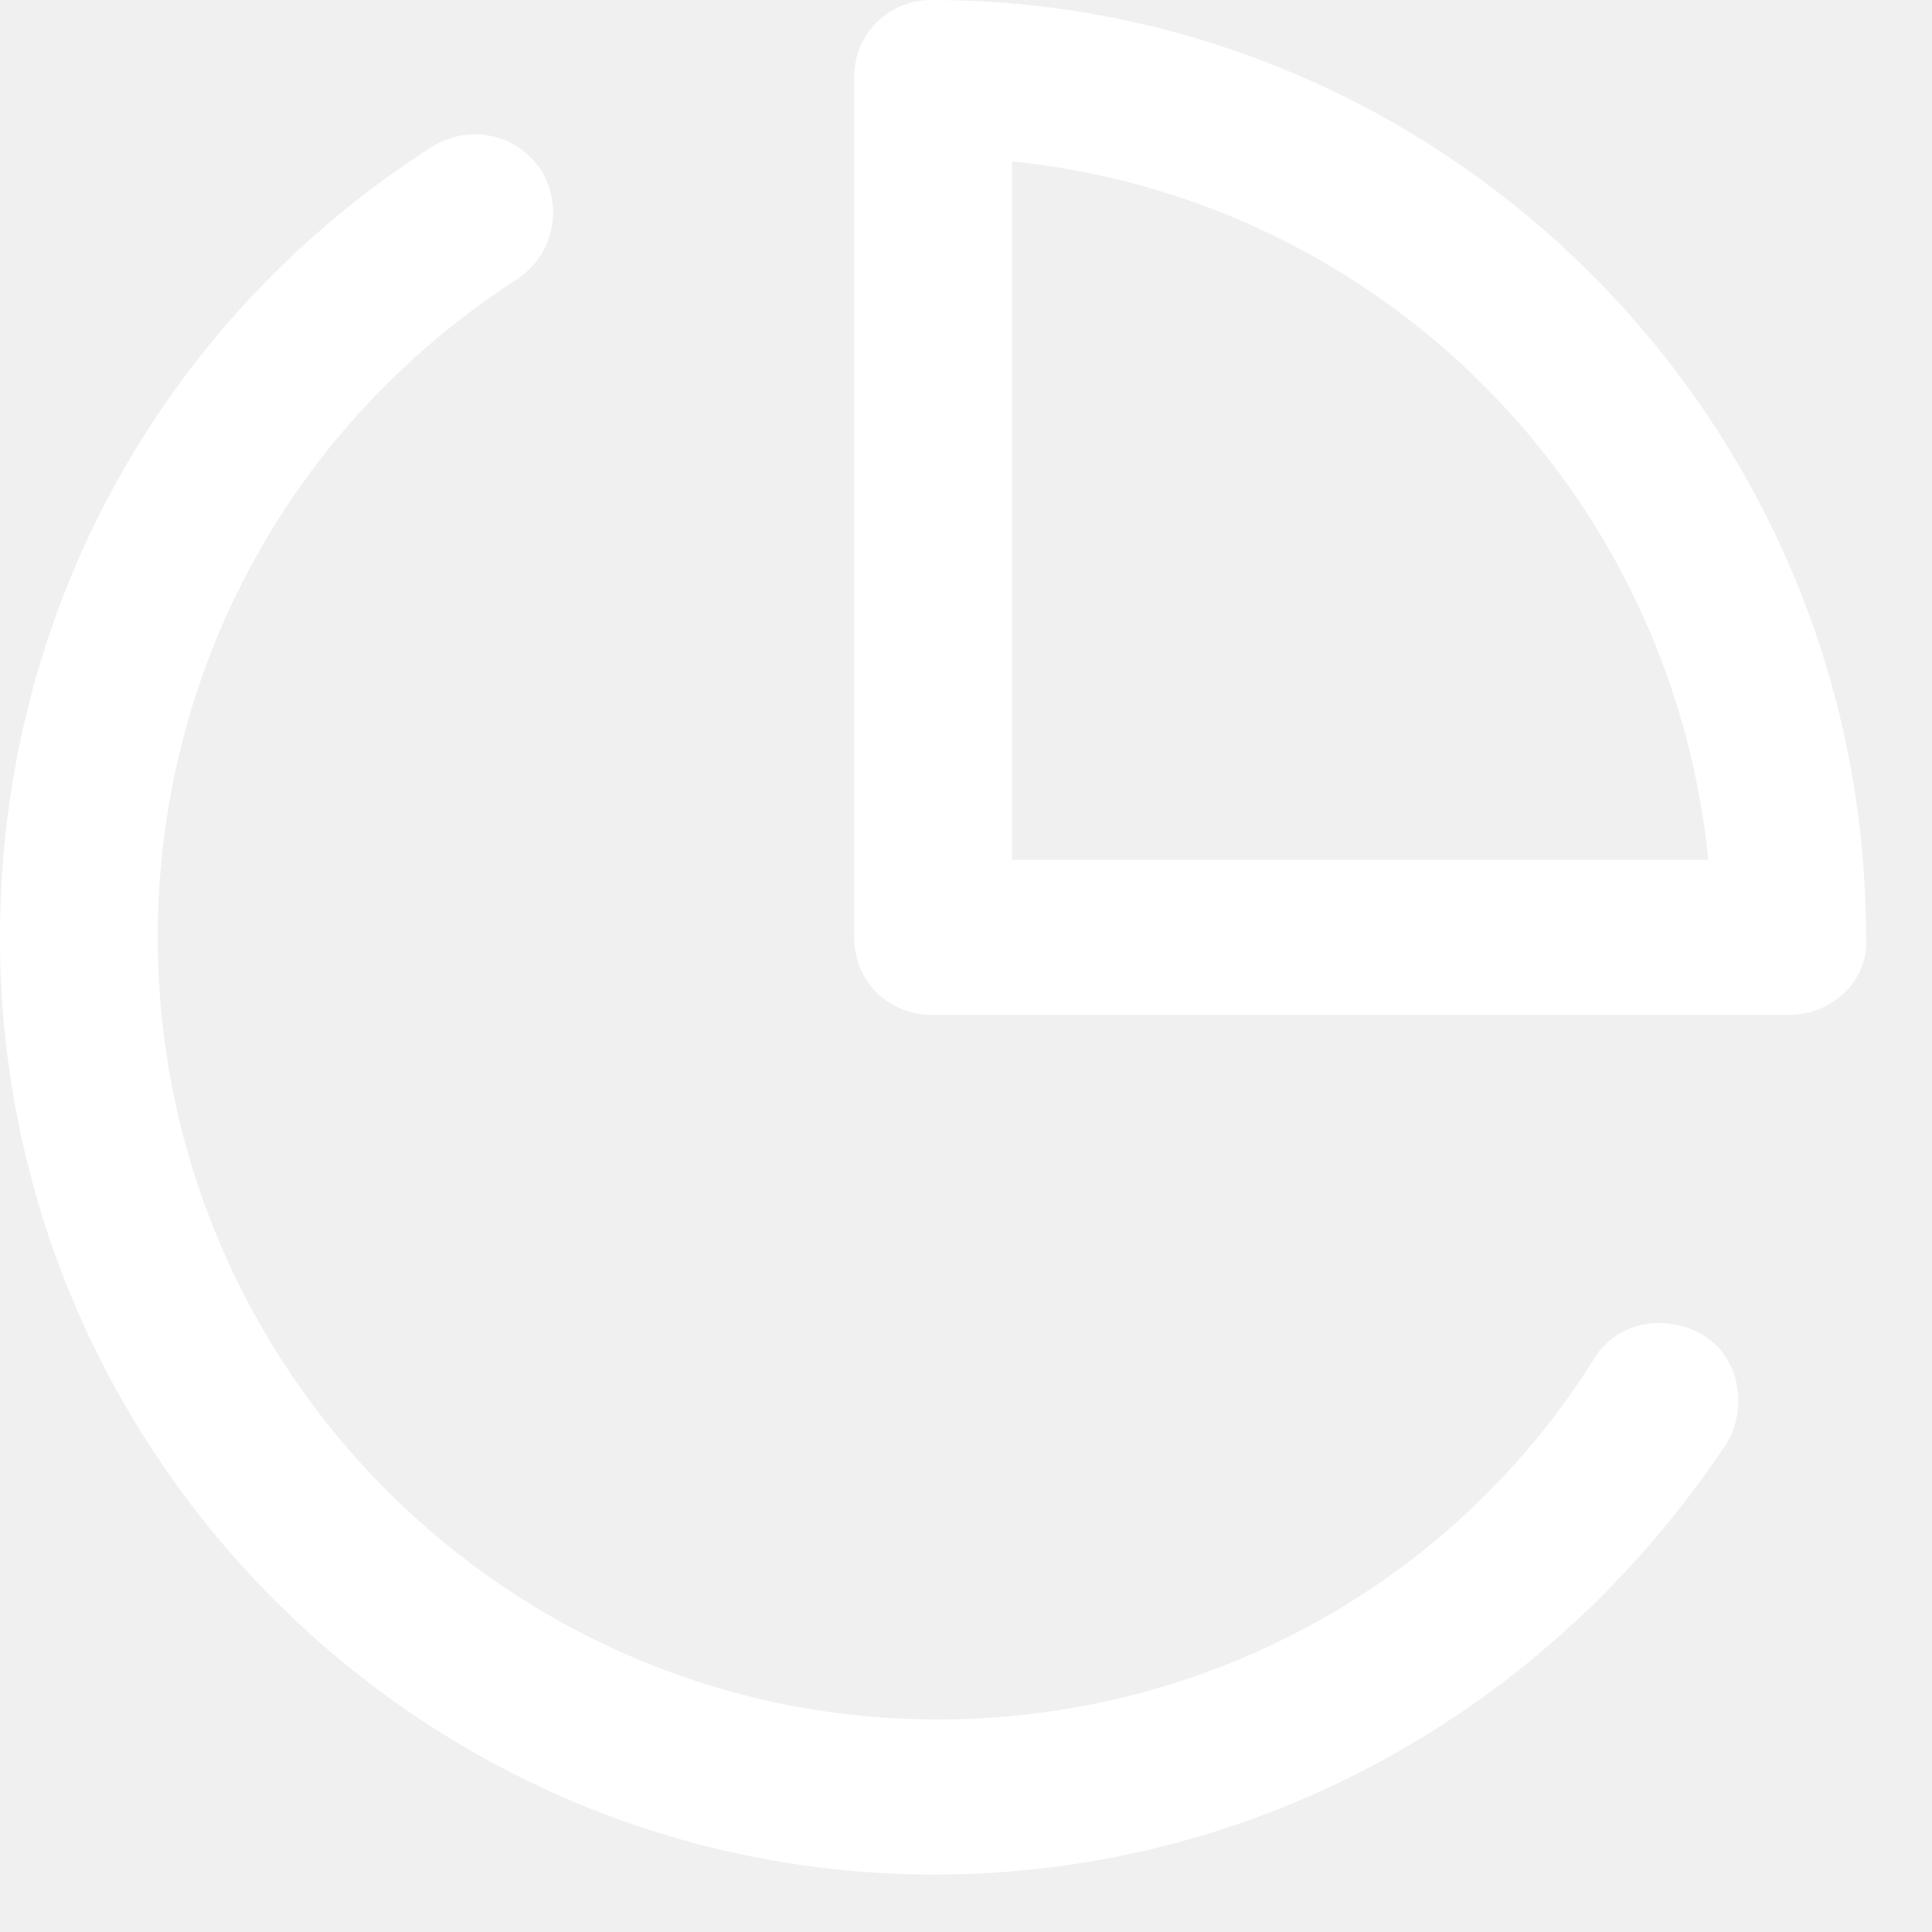
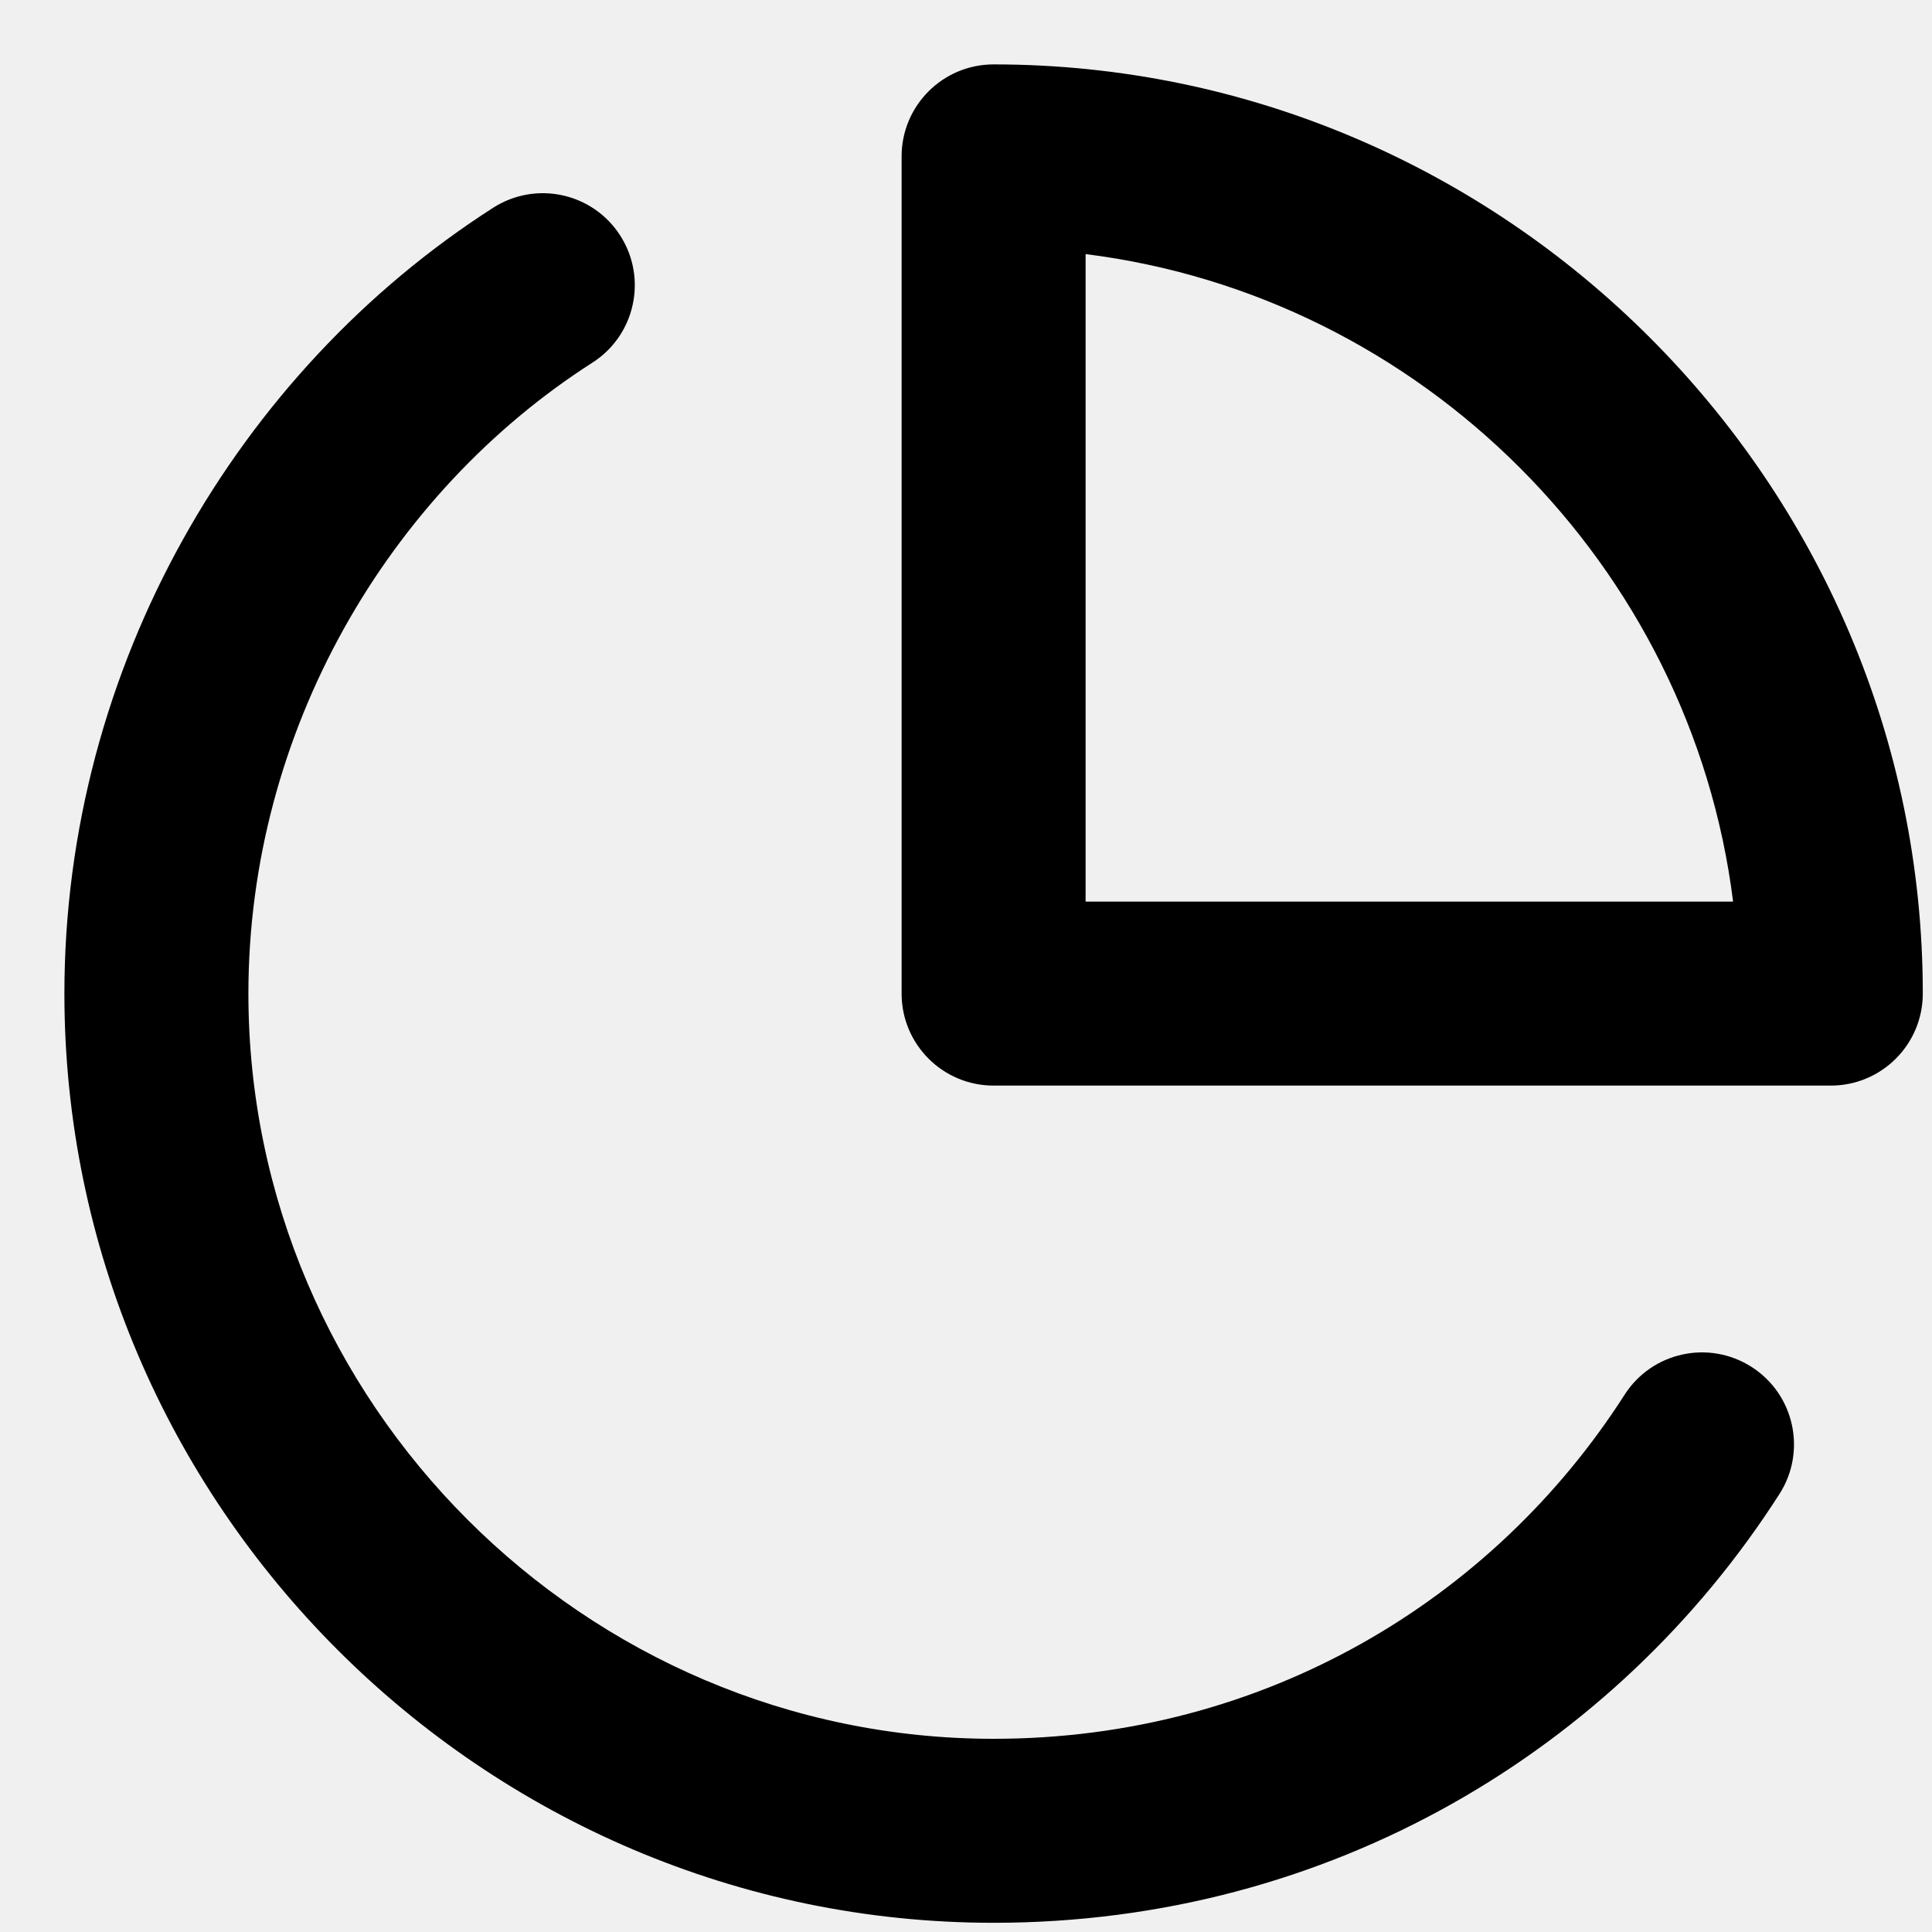
- <svg xmlns="http://www.w3.org/2000/svg" width="15" height="15" viewBox="0 0 15 15" fill="none">
-   <path d="M7.256 14.554C3.268 14.554 -1.52588e-05 11.301 -1.52588e-05 7.277C-1.52588e-05 4.771 1.249 2.482 3.364 1.133C3.652 0.964 4.013 1.036 4.205 1.325C4.373 1.615 4.301 1.976 4.013 2.169C2.259 3.301 1.225 5.205 1.225 7.277C1.225 10.627 3.94 13.35 7.28 13.35C9.347 13.35 11.269 12.313 12.374 10.554C12.542 10.265 12.927 10.193 13.215 10.361C13.503 10.53 13.575 10.916 13.407 11.205C12.014 13.301 9.731 14.554 7.256 14.554Z" fill="white" />
-   <path d="M13.888 7.88H7.232C6.896 7.88 6.631 7.614 6.631 7.277V0.602C6.631 0.265 6.896 0 7.232 0C11.221 0 14.488 3.253 14.488 7.277C14.512 7.614 14.224 7.88 13.888 7.88ZM7.857 6.675H13.263C12.975 3.807 10.716 1.542 7.857 1.253V6.675Z" fill="white" />
+ <svg xmlns="http://www.w3.org/2000/svg" width="21" height="21" viewBox="0 0 21 21" fill="none">
+   <path fill-rule="evenodd" clip-rule="evenodd" d="M6.742 2.561C7.04 3.026 6.904 3.645 6.439 3.942C4.217 5.364 2.7 7.952 2.7 10.8C2.7 15.248 6.352 18.9 10.8 18.9C13.742 18.9 16.232 17.388 17.658 15.161C17.955 14.696 18.574 14.56 19.039 14.858C19.504 15.155 19.64 15.774 19.342 16.239C17.568 19.012 14.458 20.9 10.8 20.9C5.248 20.9 0.7 16.352 0.7 10.8C0.7 7.248 2.583 4.036 5.361 2.258C5.826 1.96 6.445 2.096 6.742 2.561Z" fill="black" />
+   <path fill-rule="evenodd" clip-rule="evenodd" d="M9.8 1.7C9.8 1.148 10.248 0.7 10.8 0.7C16.352 0.7 20.9 5.248 20.9 10.8C20.9 11.352 20.452 11.8 19.9 11.8H10.8C10.248 11.8 9.8 11.352 9.8 10.8V1.7ZM11.8 2.762V9.8H18.838C18.381 6.146 15.454 3.219 11.8 2.762Z" fill="black" />
</svg>
